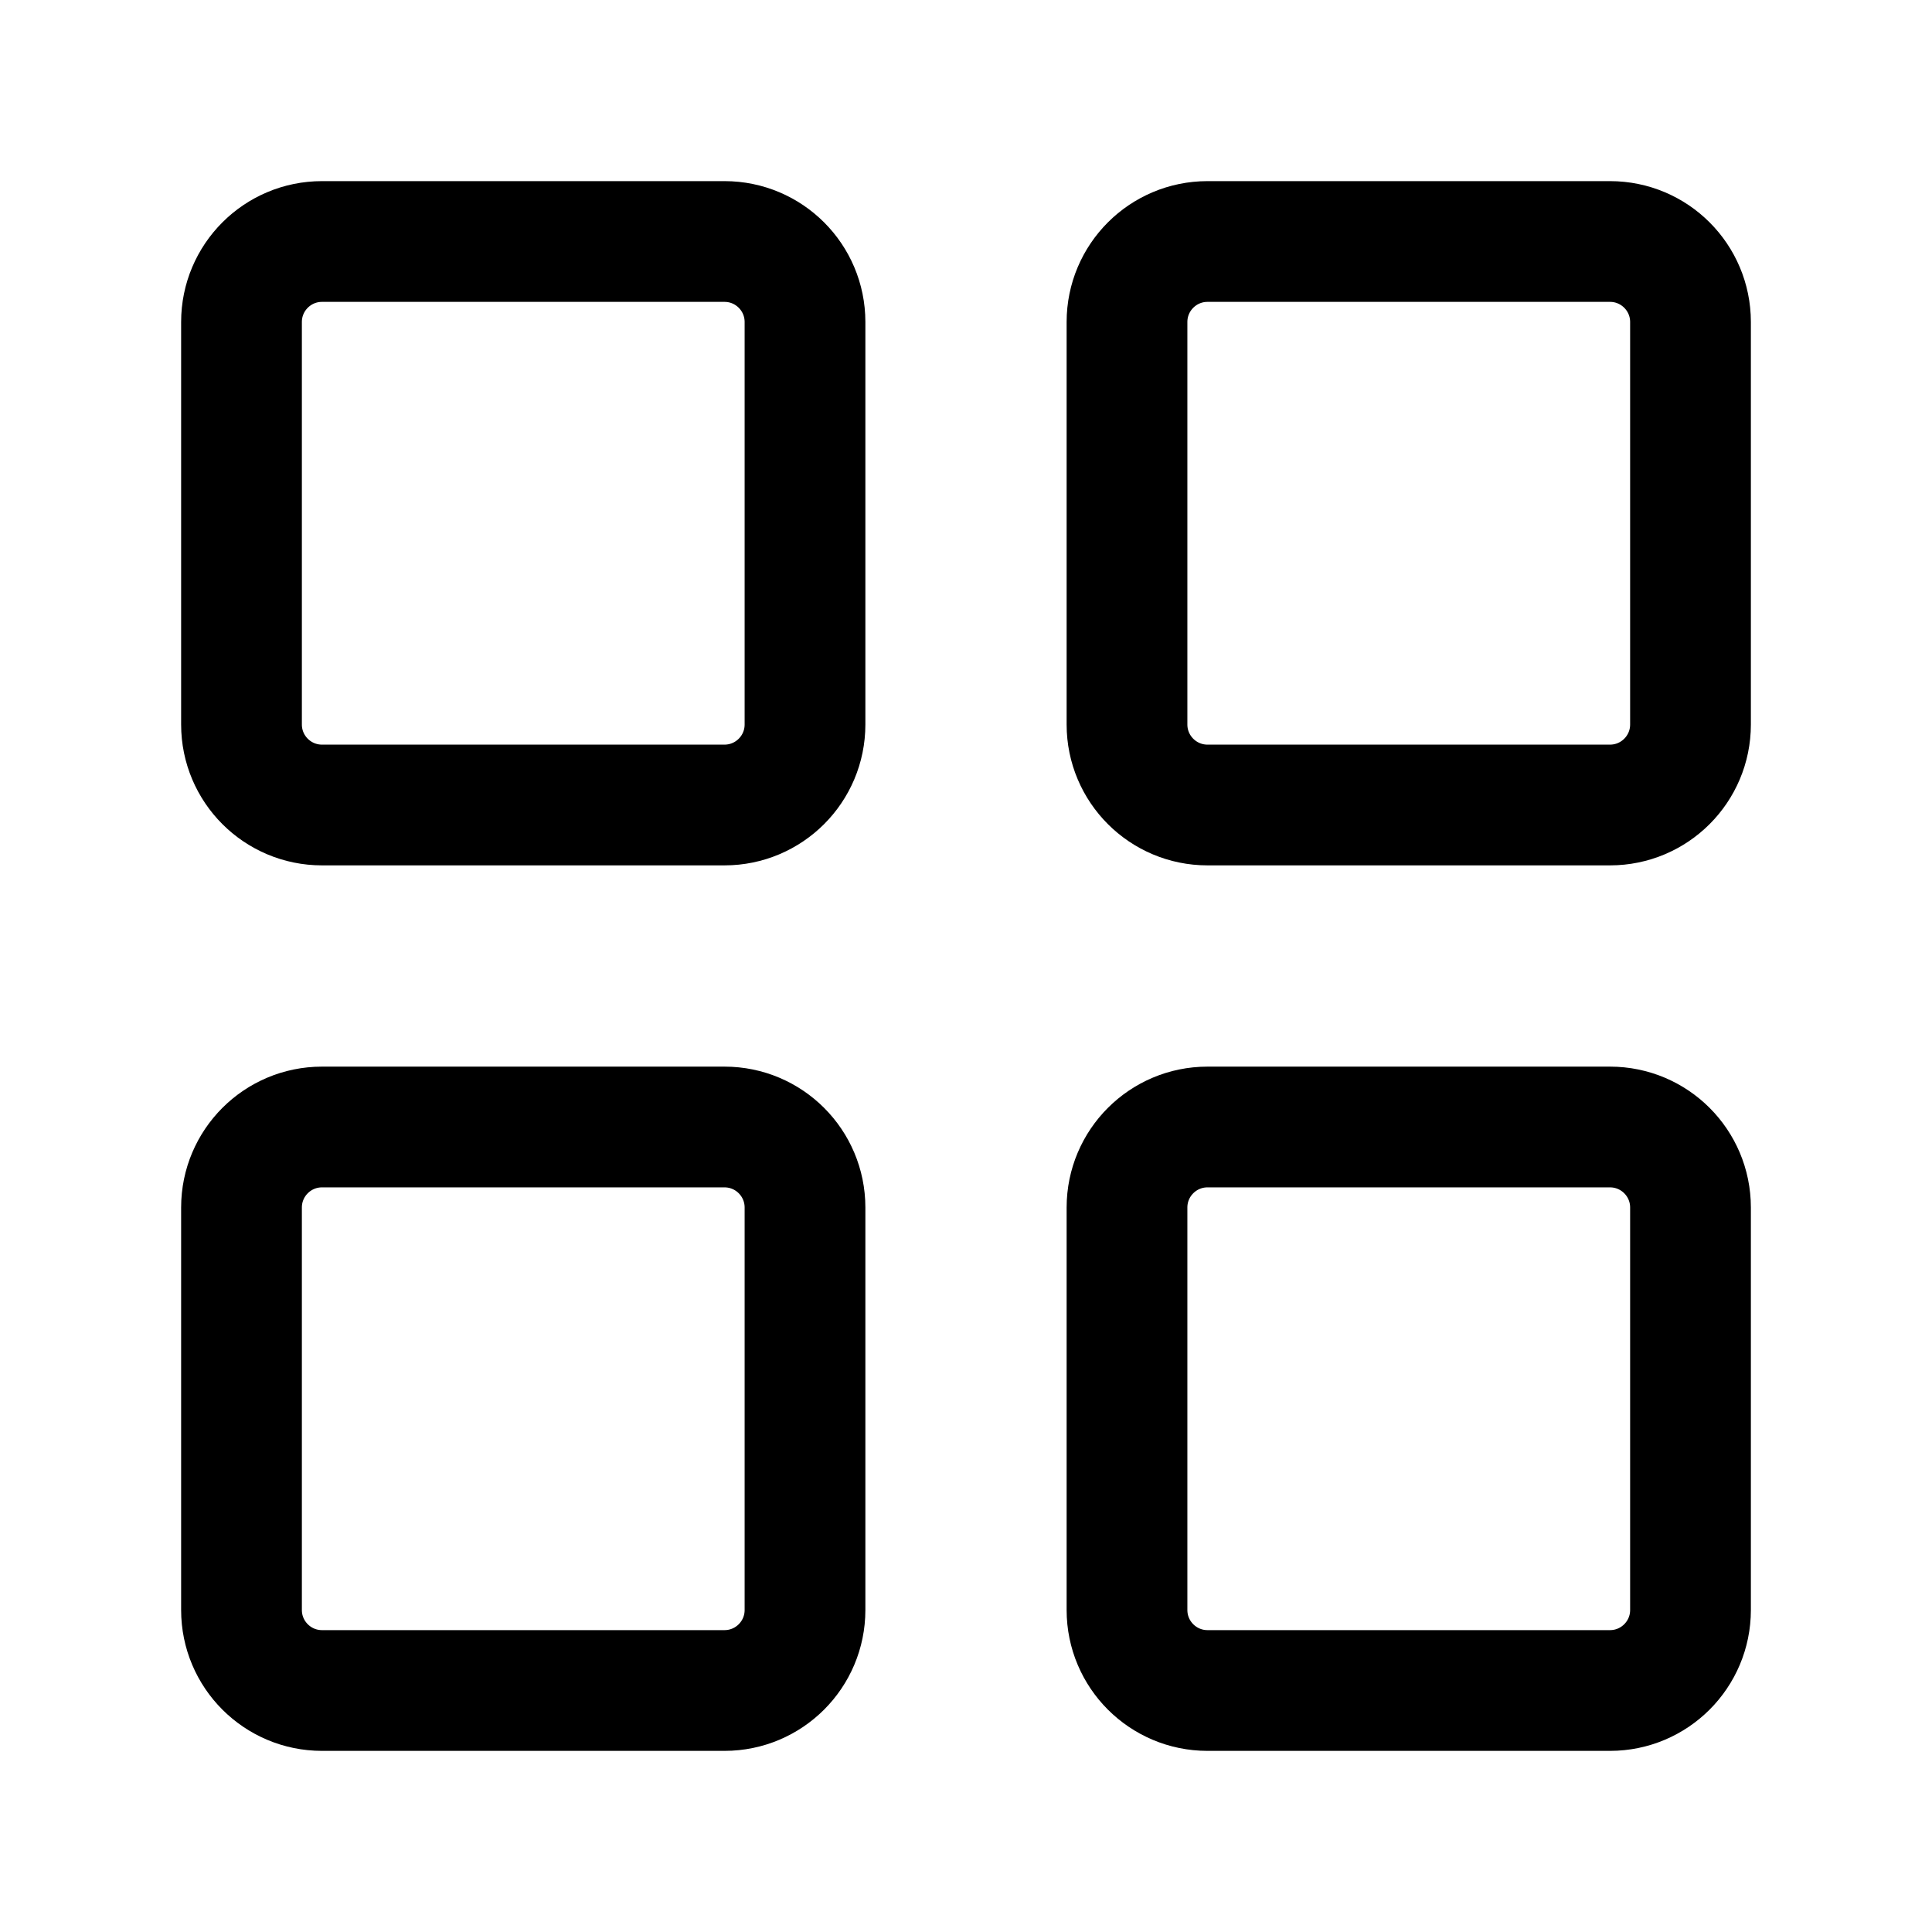
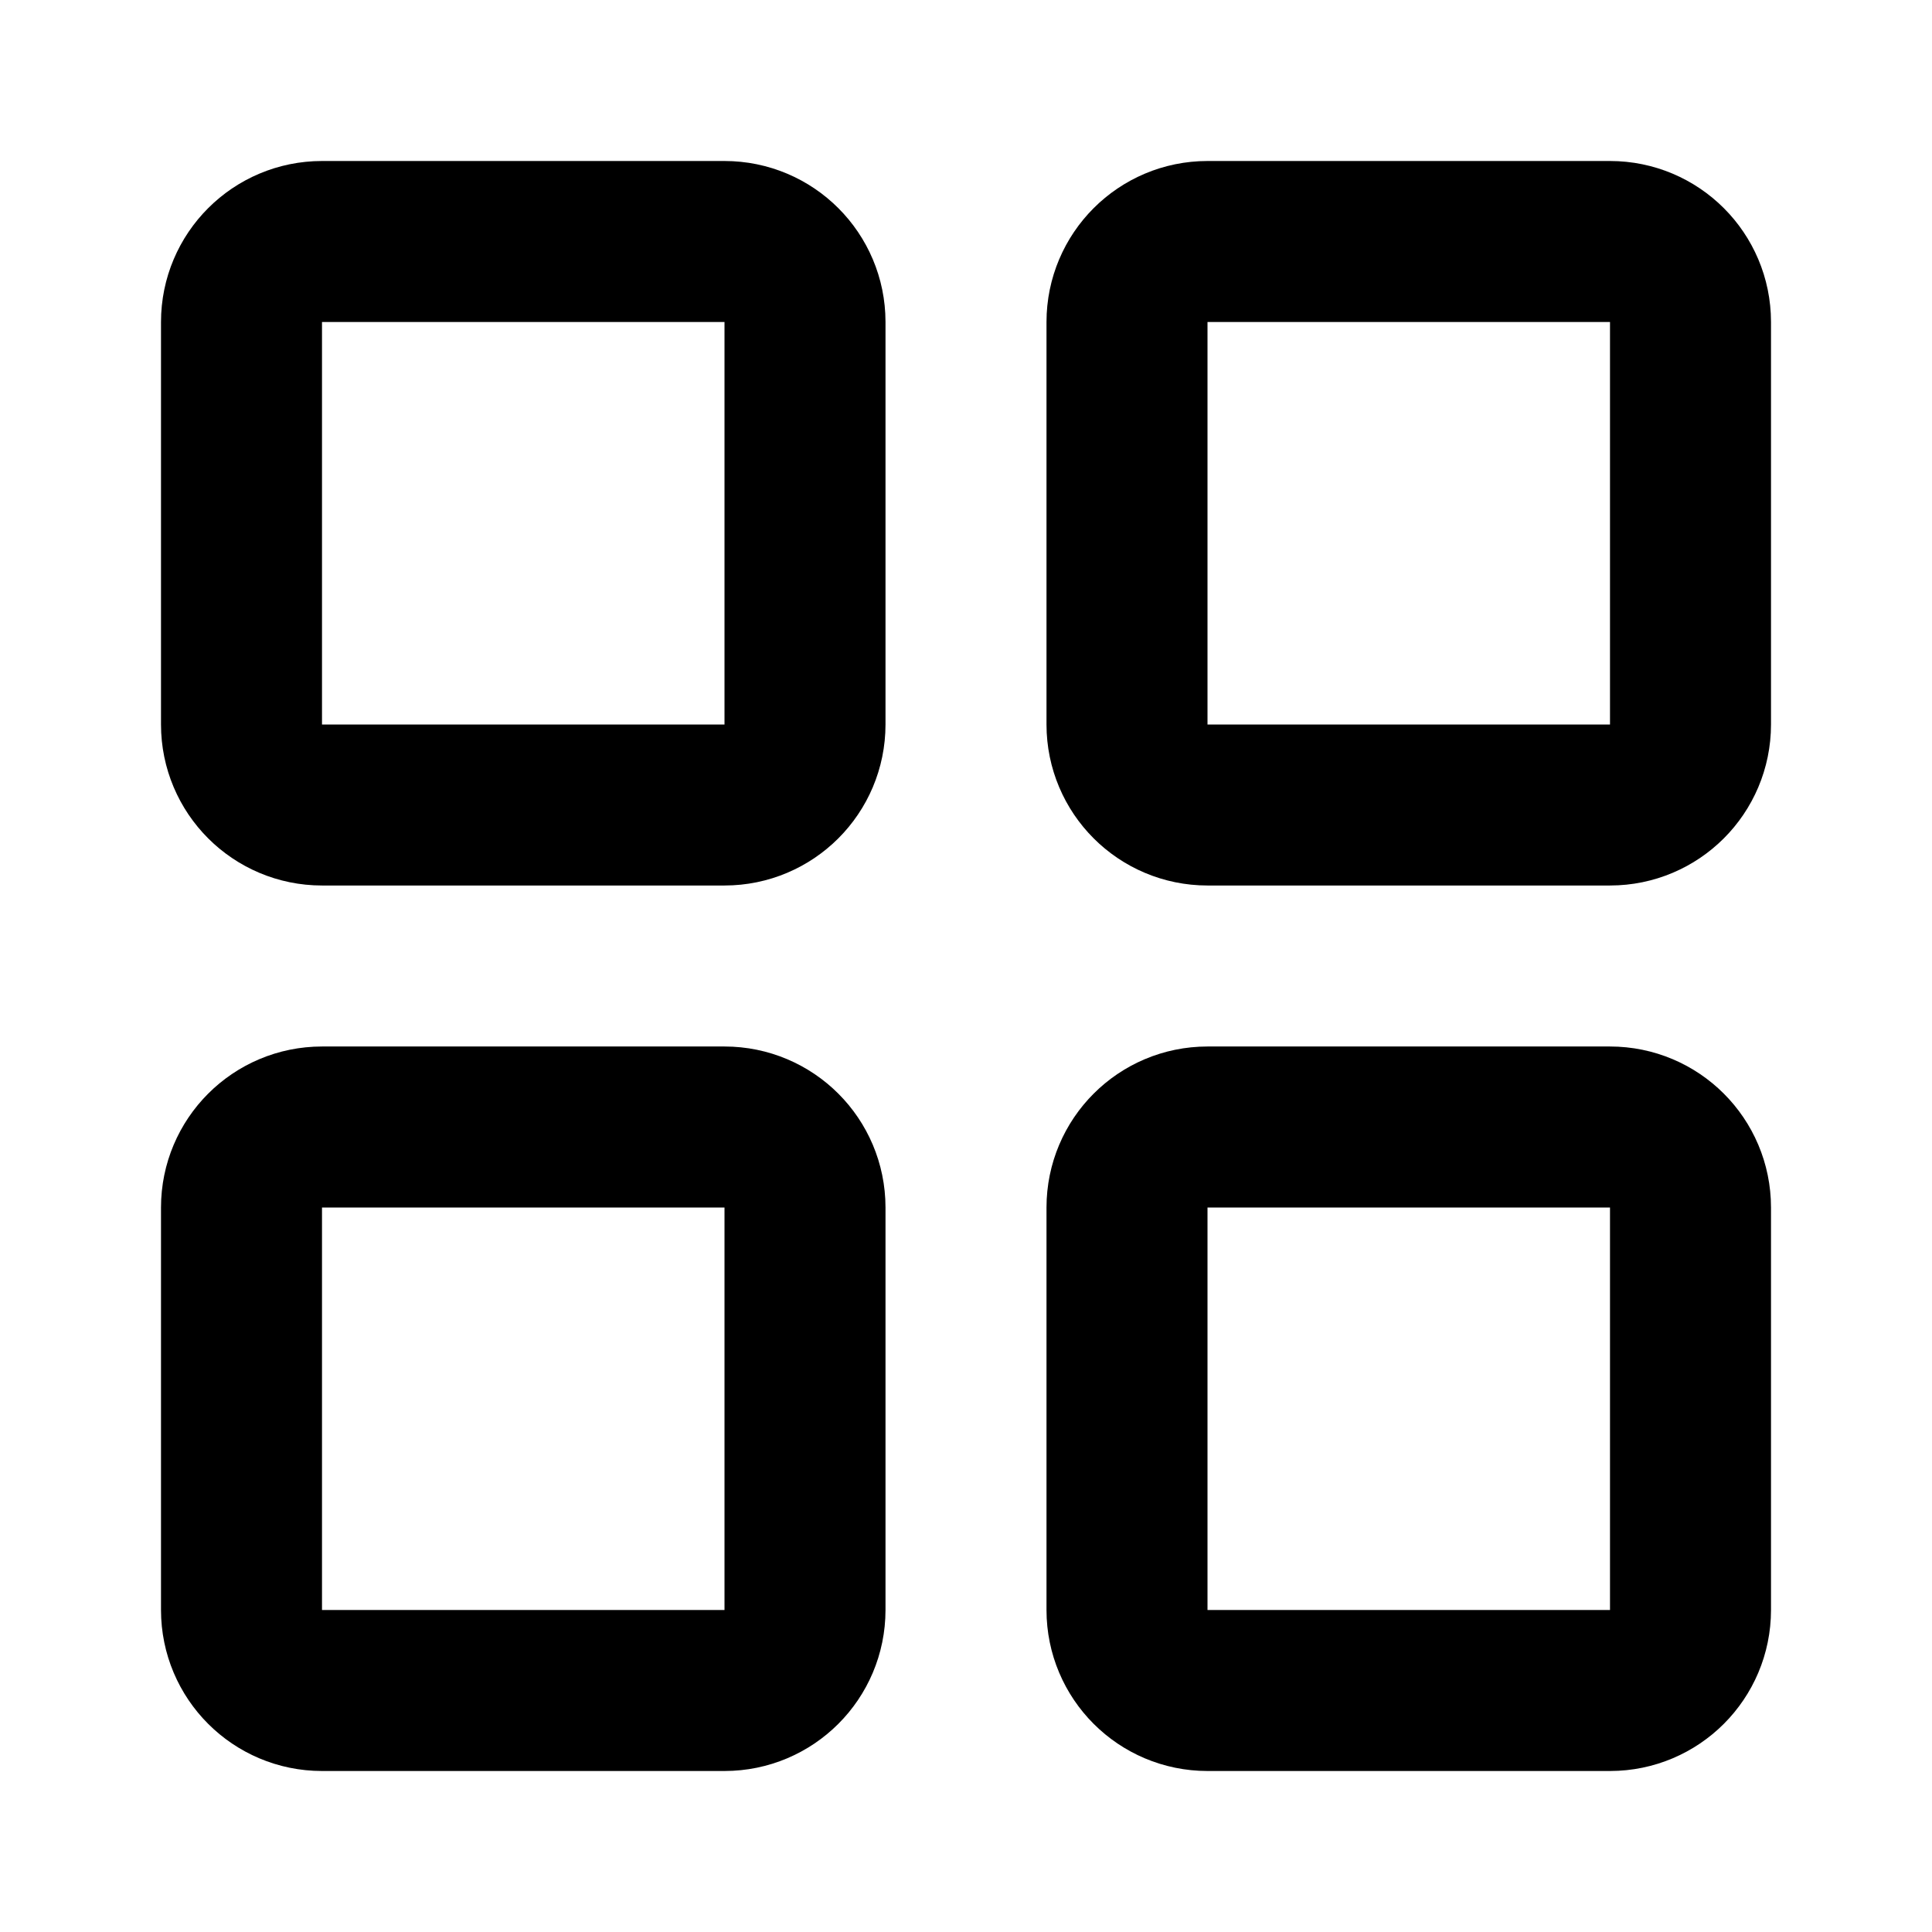
- <svg xmlns="http://www.w3.org/2000/svg" width="16" height="16" viewBox="0 0 24 24" fill="none" stroke="currentColor" stroke-width="1.5" stroke-linecap="round" stroke-linejoin="round" class="lucide lucide-layout-grid-icon lucide-layout-grid">
+ <svg xmlns="http://www.w3.org/2000/svg" width="24" height="24" viewBox="0 0 24 24" fill="none" stroke="currentColor" stroke-width="2" stroke-linecap="round" stroke-linejoin="round" class="lucide lucide-layout-grid-icon lucide-layout-grid">
  <rect width="7" height="7" x="3" y="3" rx="1" />
  <rect width="7" height="7" x="14" y="3" rx="1" />
  <rect width="7" height="7" x="14" y="14" rx="1" />
  <rect width="7" height="7" x="3" y="14" rx="1" />
</svg>
